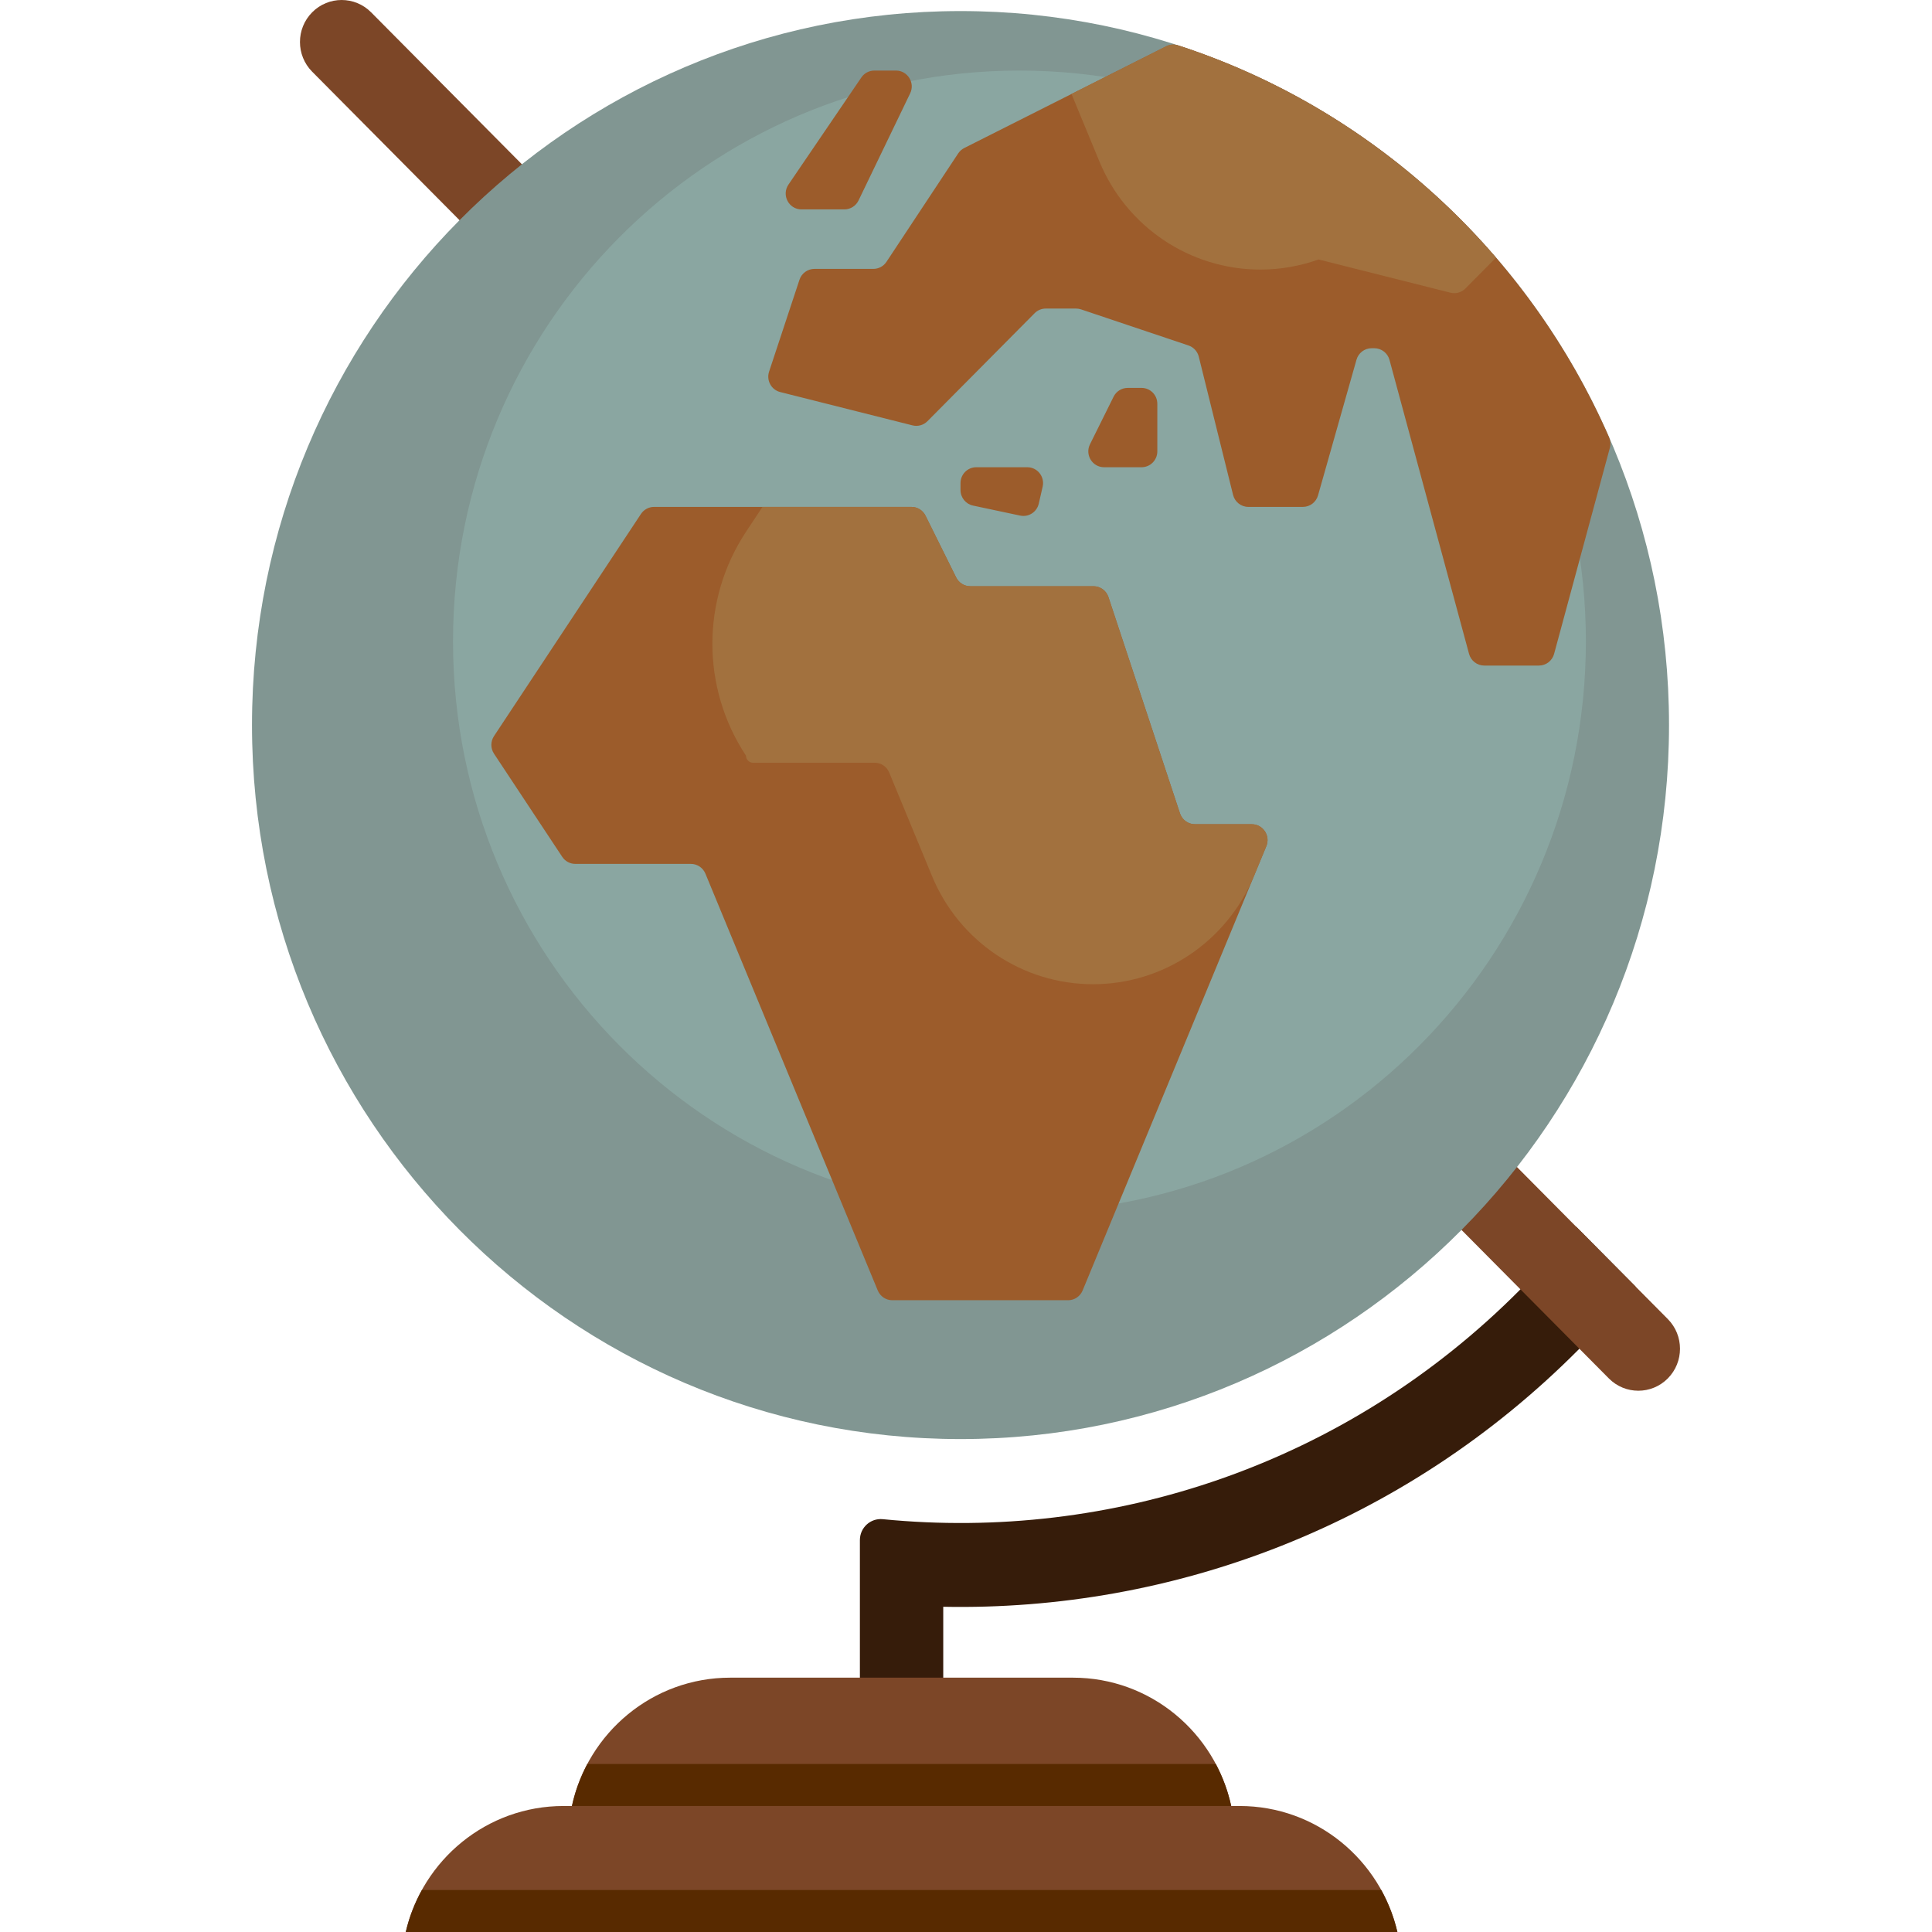
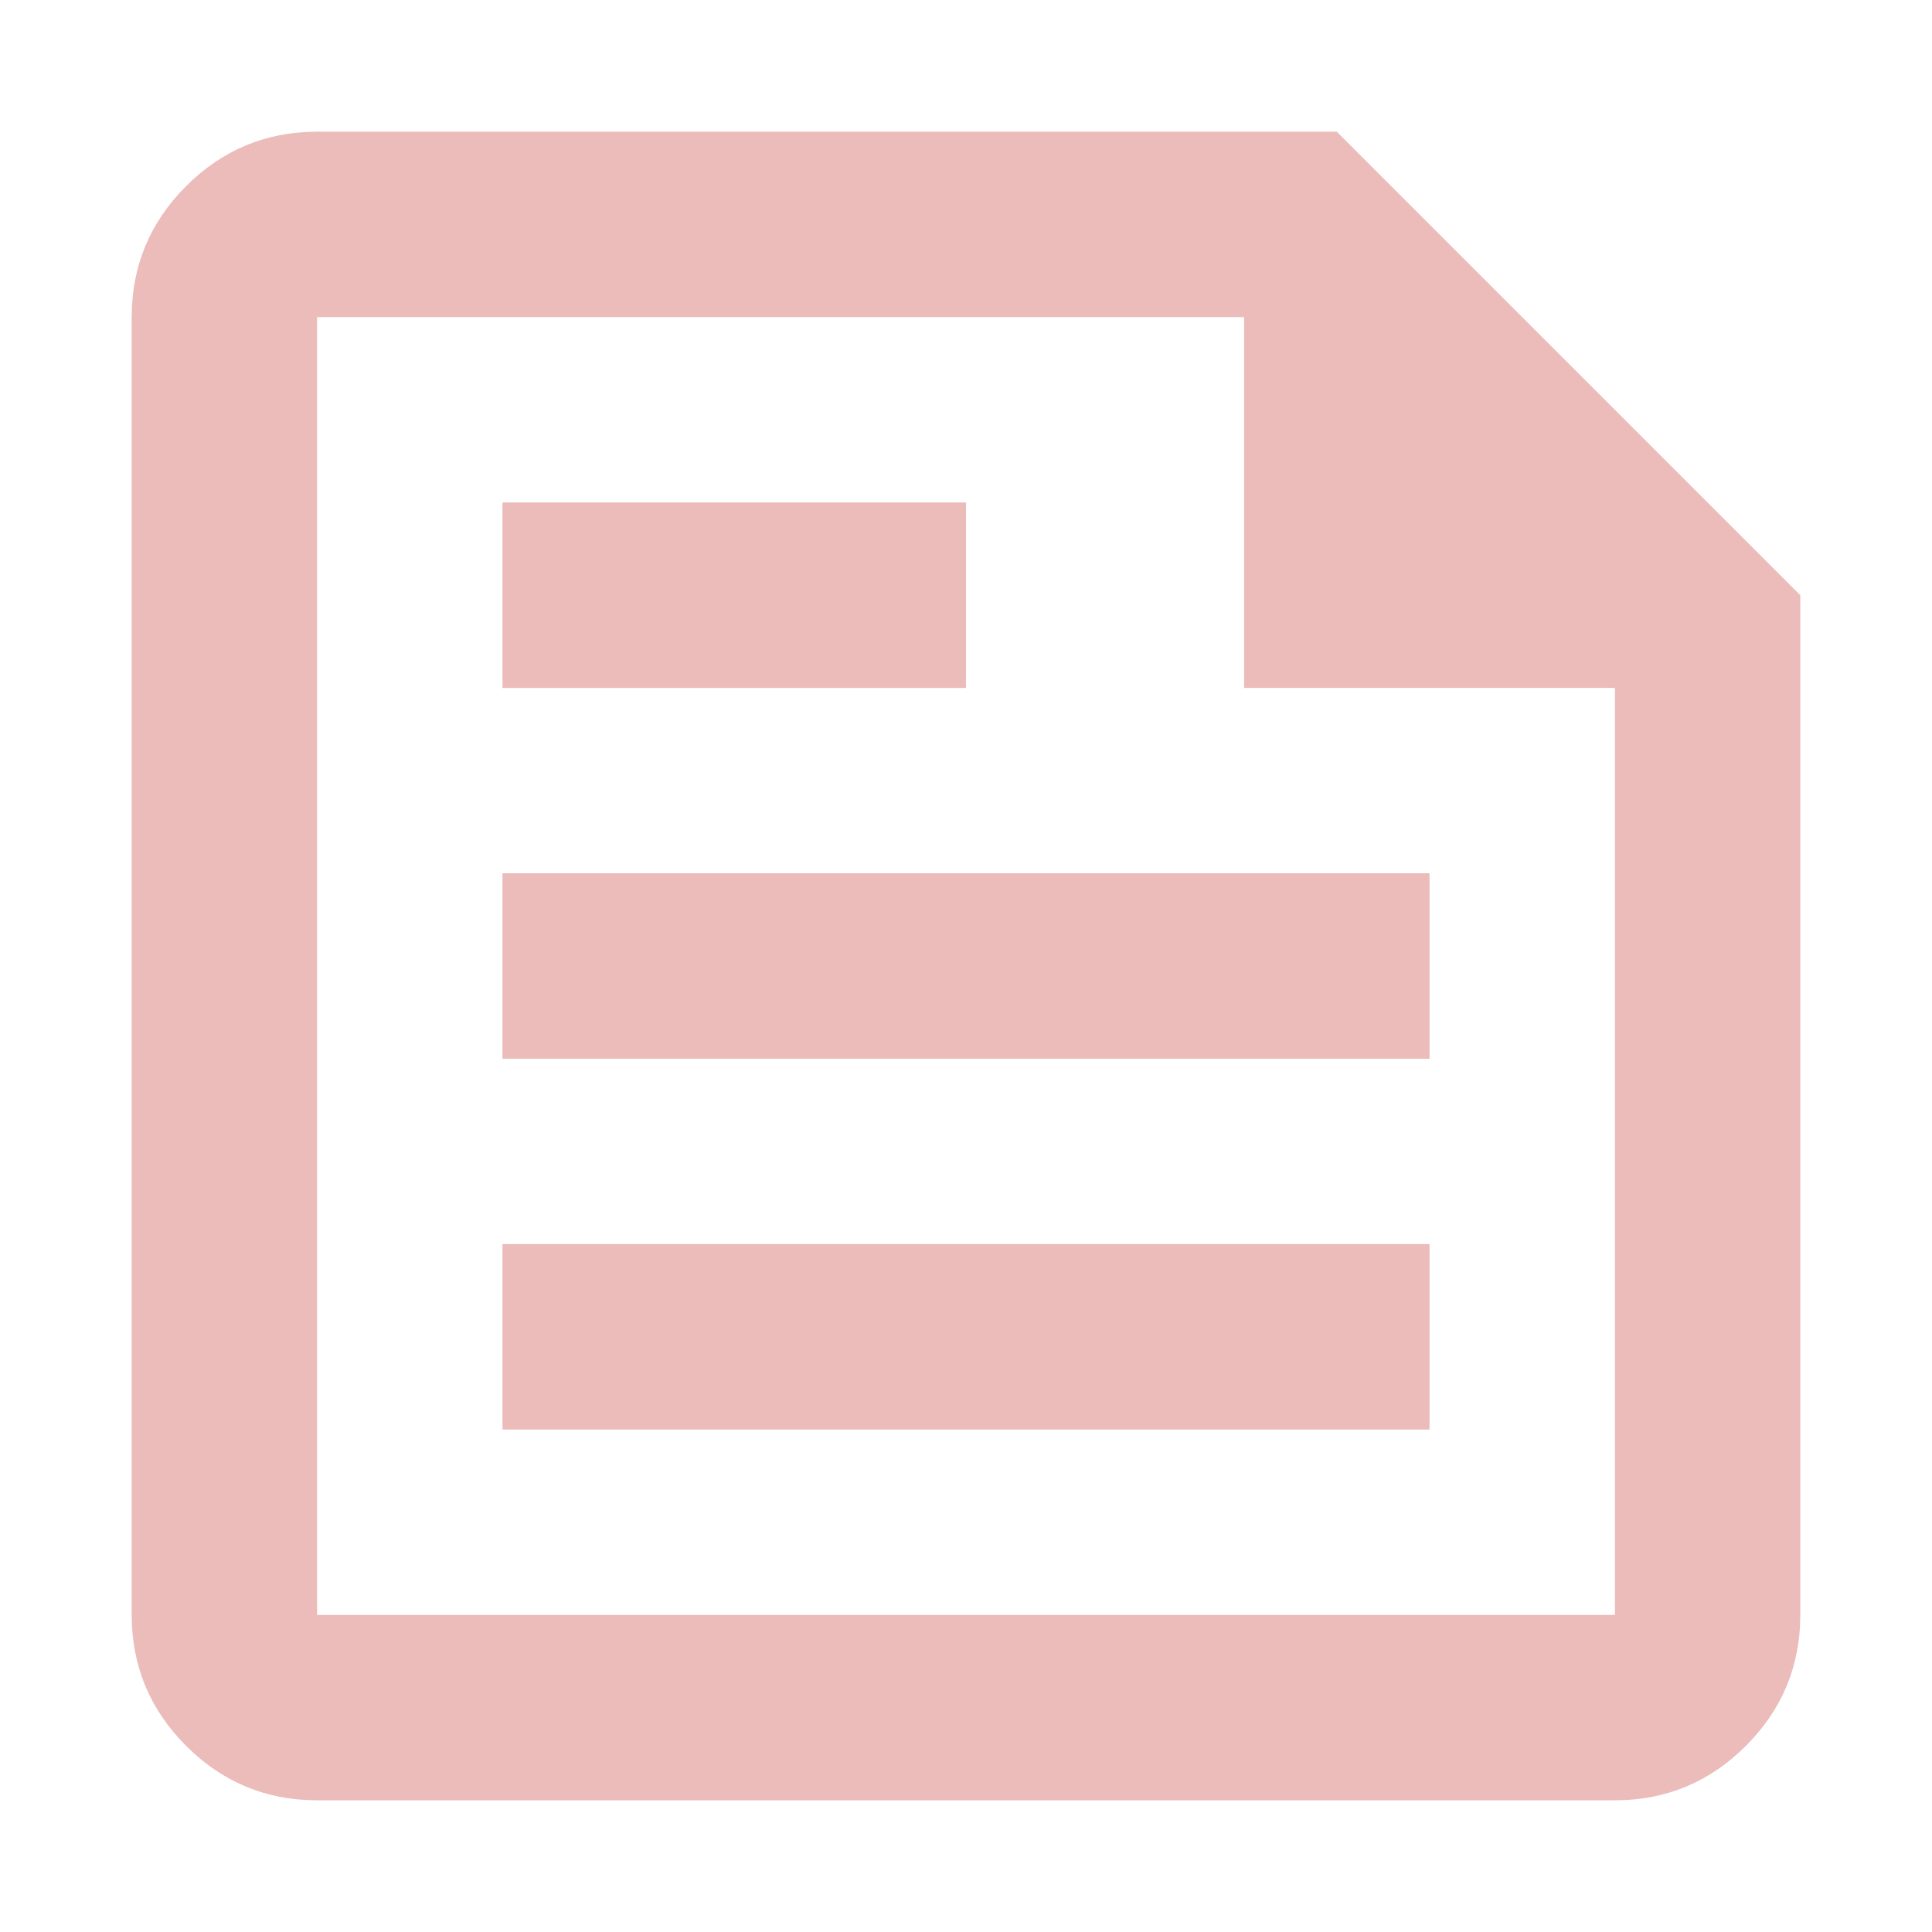
- <svg xmlns="http://www.w3.org/2000/svg" version="1.1" id="Capa_1" x="0px" y="0px" viewBox="0 0 460 460" style="enable-background:new 0 0 460 460;" xml:space="preserve" width="512" height="512">
-   <g id="XMLID_1192_">
-     <path id="XMLID_825_" style="fill:#361C0A;" d="M389.408,306.311c-4.183,5.096-8.63,10.046-13.364,14.816   c-41.736,42.059-96.769,62.521-151.461,61.438V460h-19.846v-78.759V370v-3.322c0-2.956,2.531-5.256,5.451-4.968   c54.217,5.358,110.296-12.877,151.823-54.726c4.74-4.777,9.169-9.748,13.299-14.882L389.408,306.311z" />
-     <path id="XMLID_1364_" style="fill:#7C4627;" d="M96.607,460c3.991-17.192,19.289-30,37.565-30h2   c3.787-17.472,19.219-30.556,37.692-30.556h81.59c18.473,0,33.906,13.084,37.692,30.556h2c18.276,0,33.574,12.808,37.565,30H96.607   z M383.06,328.198L74.326,17.071c-3.875-3.905-3.875-10.237,0-14.142l0,0c3.875-3.905,10.158-3.905,14.033,0l308.735,311.127   c3.875,3.905,3.875,10.237,0,14.142h0C393.218,332.103,386.935,332.103,383.06,328.198z" />
-     <path id="XMLID_1472_" style="fill:#582A00;" d="M139.842,420h149.634c1.651,3.107,2.903,6.461,3.67,10H136.172   C136.939,426.461,138.191,423.107,139.842,420z M100.453,450c-1.712,3.099-3.023,6.454-3.846,10h236.105   c-0.823-3.546-2.134-6.901-3.846-10H100.453z" />
-     <path id="XMLID_1261_" style="fill:#819692;" d="M397.386,172.635c0,93.888-75.526,170-168.693,170S60,266.523,60,172.635   s75.526-170,168.693-170S397.386,78.746,397.386,172.635z" />
-     <path id="XMLID_1259_" style="fill:#8AA6A1;" d="M377.589,152.71c0,75.06-60.38,135.909-134.863,135.909   S107.862,227.77,107.862,152.71s60.38-135.909,134.863-135.909S377.589,77.65,377.589,152.71z" />
-     <path id="XMLID_1253_" style="fill:#9C5C2B;" d="M298.044,196.246c2.675,0,4.489,2.742,3.46,5.231L257.77,307.254   c-0.582,1.408-1.947,2.325-3.46,2.325h-16.245h-9.372h-16.244c-1.513,0-2.878-0.917-3.46-2.325l-41.032-99.239   c-0.582-1.408-1.947-2.325-3.46-2.325h-10.778h-16.737c-1.253,0-2.424-0.631-3.119-1.682l-16.244-24.556   c-0.839-1.269-0.839-2.922,0-4.191l34.988-52.889c0.695-1.051,1.866-1.682,3.119-1.682h16.737h28.115h16.427   c1.42,0,2.718,0.808,3.353,2.088l7.3,14.712c0.635,1.28,1.933,2.088,3.353,2.088h13.303h16.042c1.614,0,3.046,1.041,3.556,2.583   l17.035,51.5c0.51,1.543,1.943,2.583,3.556,2.583h0.422H298.044z M262.874,111.246h8.929c2.07,0,3.749-1.691,3.749-3.778V96.135   c0-2.086-1.678-3.778-3.749-3.778h-3.306c-1.42,0-2.718,0.808-3.353,2.088l-5.623,11.333   C258.275,108.29,260.087,111.246,262.874,111.246z M190.824,49.857h10.218c1.435,0,2.745-0.826,3.372-2.127l12.29-25.5   c1.209-2.509-0.604-5.428-3.372-5.428h-5.157c-1.236,0-2.393,0.614-3.092,1.641l-17.351,25.5   C186.027,46.45,187.808,49.857,190.824,49.857z M277.652,11.021l-48.068,24.22c-0.584,0.294-1.081,0.736-1.443,1.283   l-17.078,25.816c-0.695,1.051-1.866,1.682-3.119,1.682h-14.036c-1.614,0-3.046,1.041-3.556,2.583l-7.237,21.88   c-0.691,2.088,0.529,4.326,2.647,4.86l31.501,7.936c1.277,0.322,2.629-0.055,3.56-0.994l25.517-25.714   c0.703-0.708,1.657-1.106,2.651-1.106h7.211c0.403,0,0.803,0.065,1.185,0.194l25.586,8.595c1.216,0.408,2.14,1.415,2.451,2.668   l8.163,32.904c0.417,1.682,1.917,2.862,3.637,2.862h12.989c1.674,0,3.145-1.118,3.604-2.74l9.157-32.298   c0.46-1.622,1.931-2.74,3.604-2.74h0.638c1.69,0,3.172,1.14,3.617,2.784l18.941,69.988c0.445,1.644,1.926,2.784,3.617,2.784h13.017   c1.69,0,3.172-1.14,3.617-2.784l13.272-49.04c0.227-0.838,0.165-1.731-0.182-2.525c-19.299-44.108-56.652-78.39-102.632-93.321   C279.547,10.495,278.529,10.579,277.652,11.021z M244.599,111.246h-12.157c-2.07,0-3.749,1.691-3.749,3.778v1.657   c0,1.786,1.242,3.329,2.976,3.697l11.232,2.383c1.998,0.424,3.966-0.842,4.425-2.847l0.925-4.04   C248.793,113.506,247.009,111.246,244.599,111.246z" />
-     <path id="XMLID_1235_" style="fill:#A2713E;" d="M301.505,201.477l-2.941,7.113c-6.447,15.592-21.565,25.749-38.326,25.749h0   c-16.762,0-31.88-10.157-38.327-25.749l-10.195-24.658c-0.582-1.408-1.947-2.325-3.46-2.325h-10.778h-18.187   c-0.922,0-1.669-0.753-1.669-1.682l0,0c-10.676-16.139-10.676-37.164,0-53.302l3.924-5.932h19.032h16.427   c1.42,0,2.718,0.808,3.353,2.088l7.3,14.712c0.635,1.28,1.933,2.088,3.353,2.088h13.303h16.042c1.614,0,3.046,1.04,3.556,2.583   l17.035,51.5c0.51,1.543,1.943,2.583,3.556,2.583h0.422h13.121C300.719,196.246,302.534,198.988,301.505,201.477z M336.132,41.602   c-0.905-0.754-1.815-1.503-2.735-2.238c-0.635-0.507-1.278-1.004-1.92-1.502c-0.61-0.473-1.222-0.944-1.839-1.409   c-0.659-0.497-1.319-0.991-1.986-1.479c-0.685-0.502-1.378-0.993-2.072-1.484c-0.495-0.351-0.98-0.714-1.479-1.06h-0.016   c-13.286-9.204-27.942-16.544-43.605-21.631c-0.934-0.303-1.952-0.219-2.829,0.223l-22.533,11.354l6.639,16.057   c6.447,15.592,21.565,25.749,38.327,25.749c4.813,0,9.49-0.838,13.865-2.402l31.394,7.909c1.277,0.322,2.629-0.055,3.56-0.994   l7.289-7.346C350.062,54.22,343.345,47.619,336.132,41.602z" />
-   </g>
+ <svg xmlns="http://www.w3.org/2000/svg" height="24" width="24" version="1.1" id="svg4">
+   <defs id="defs8" />
+   <path d="m 3.939,22.364 q -0.95,0 -1.627,-0.676 -0.676,-0.677 -0.676,-1.627 V 3.939 q 0,-0.95 0.676,-1.627 Q 2.989,1.636 3.939,1.636 H 16.606 l 5.758,5.758 V 20.061 q 0,0.95 -0.676,1.627 -0.677,0.676 -1.627,0.676 z m 0,-2.303 H 20.061 V 8.545 h -4.606 V 3.939 H 3.939 Z M 6.242,17.758 H 17.758 V 15.455 H 6.242 Z m 0,-9.212 H 12 V 6.242 H 6.242 Z m 0,4.606 H 17.758 V 10.848 H 6.242 Z M 3.939,3.939 V 8.545 3.939 20.061 Z" id="path2" style="fill:#ebbcba;fill-opacity:1;stroke-width:1.152" />
</svg>
